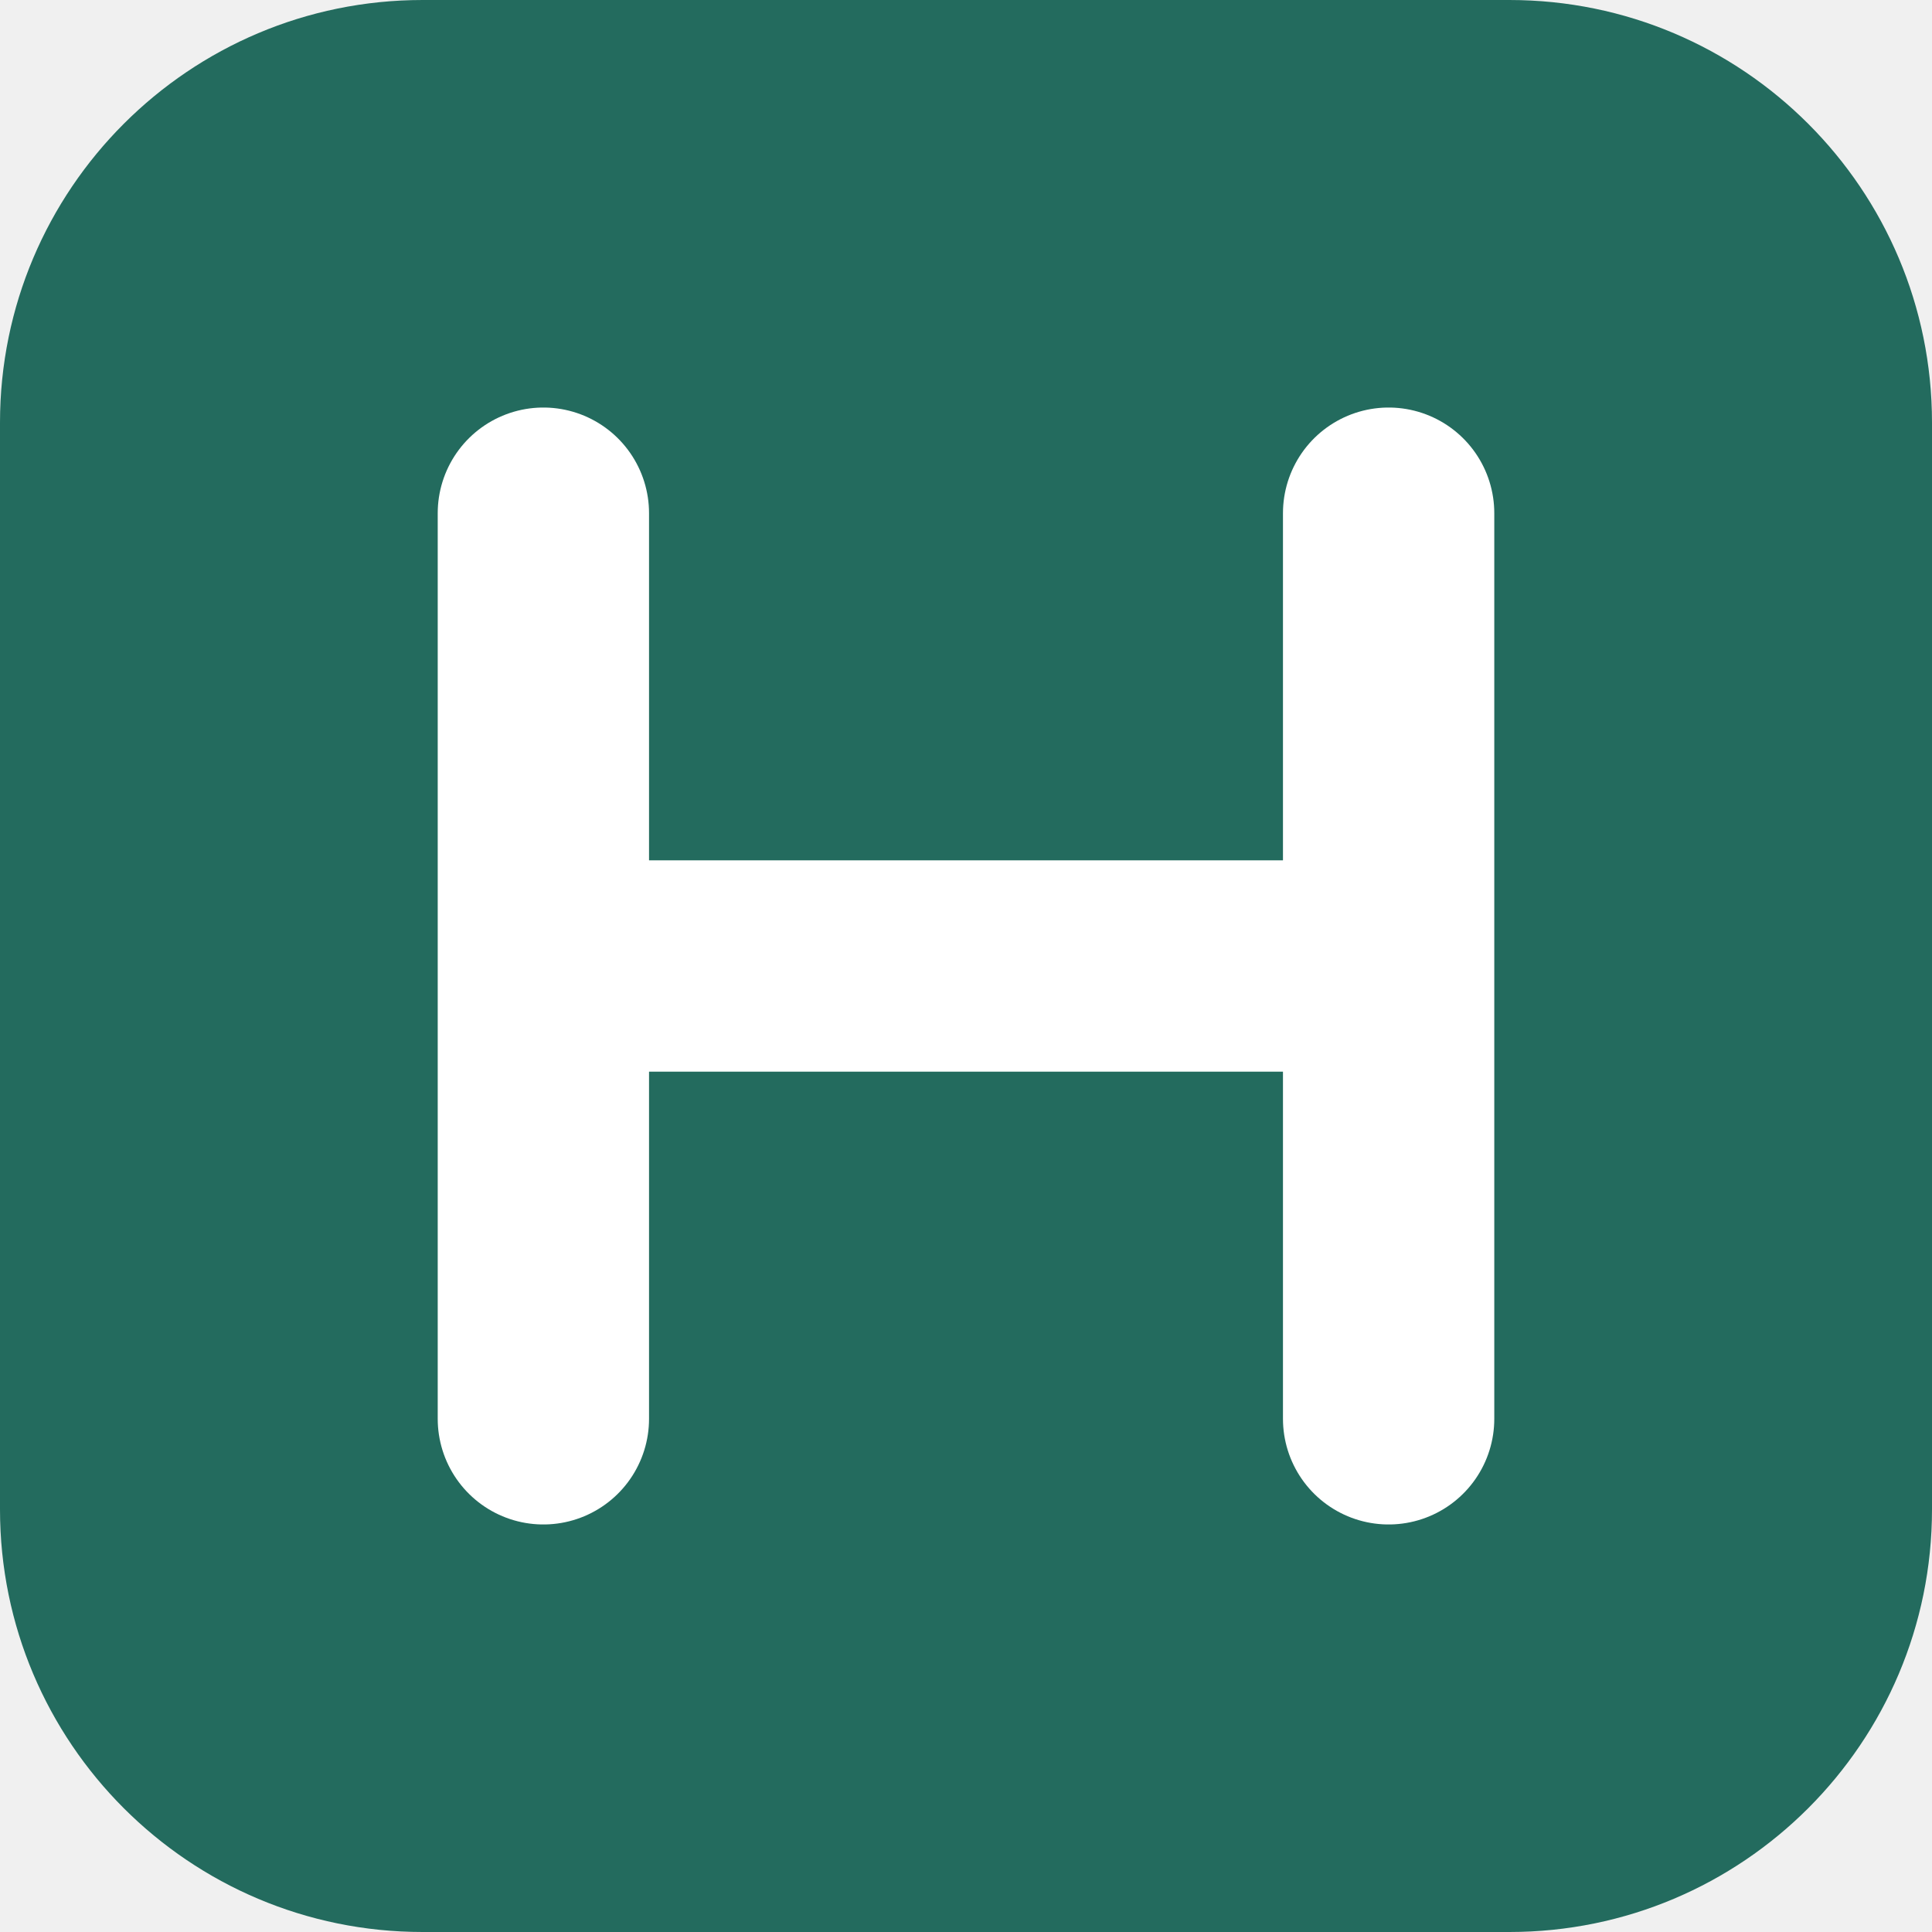
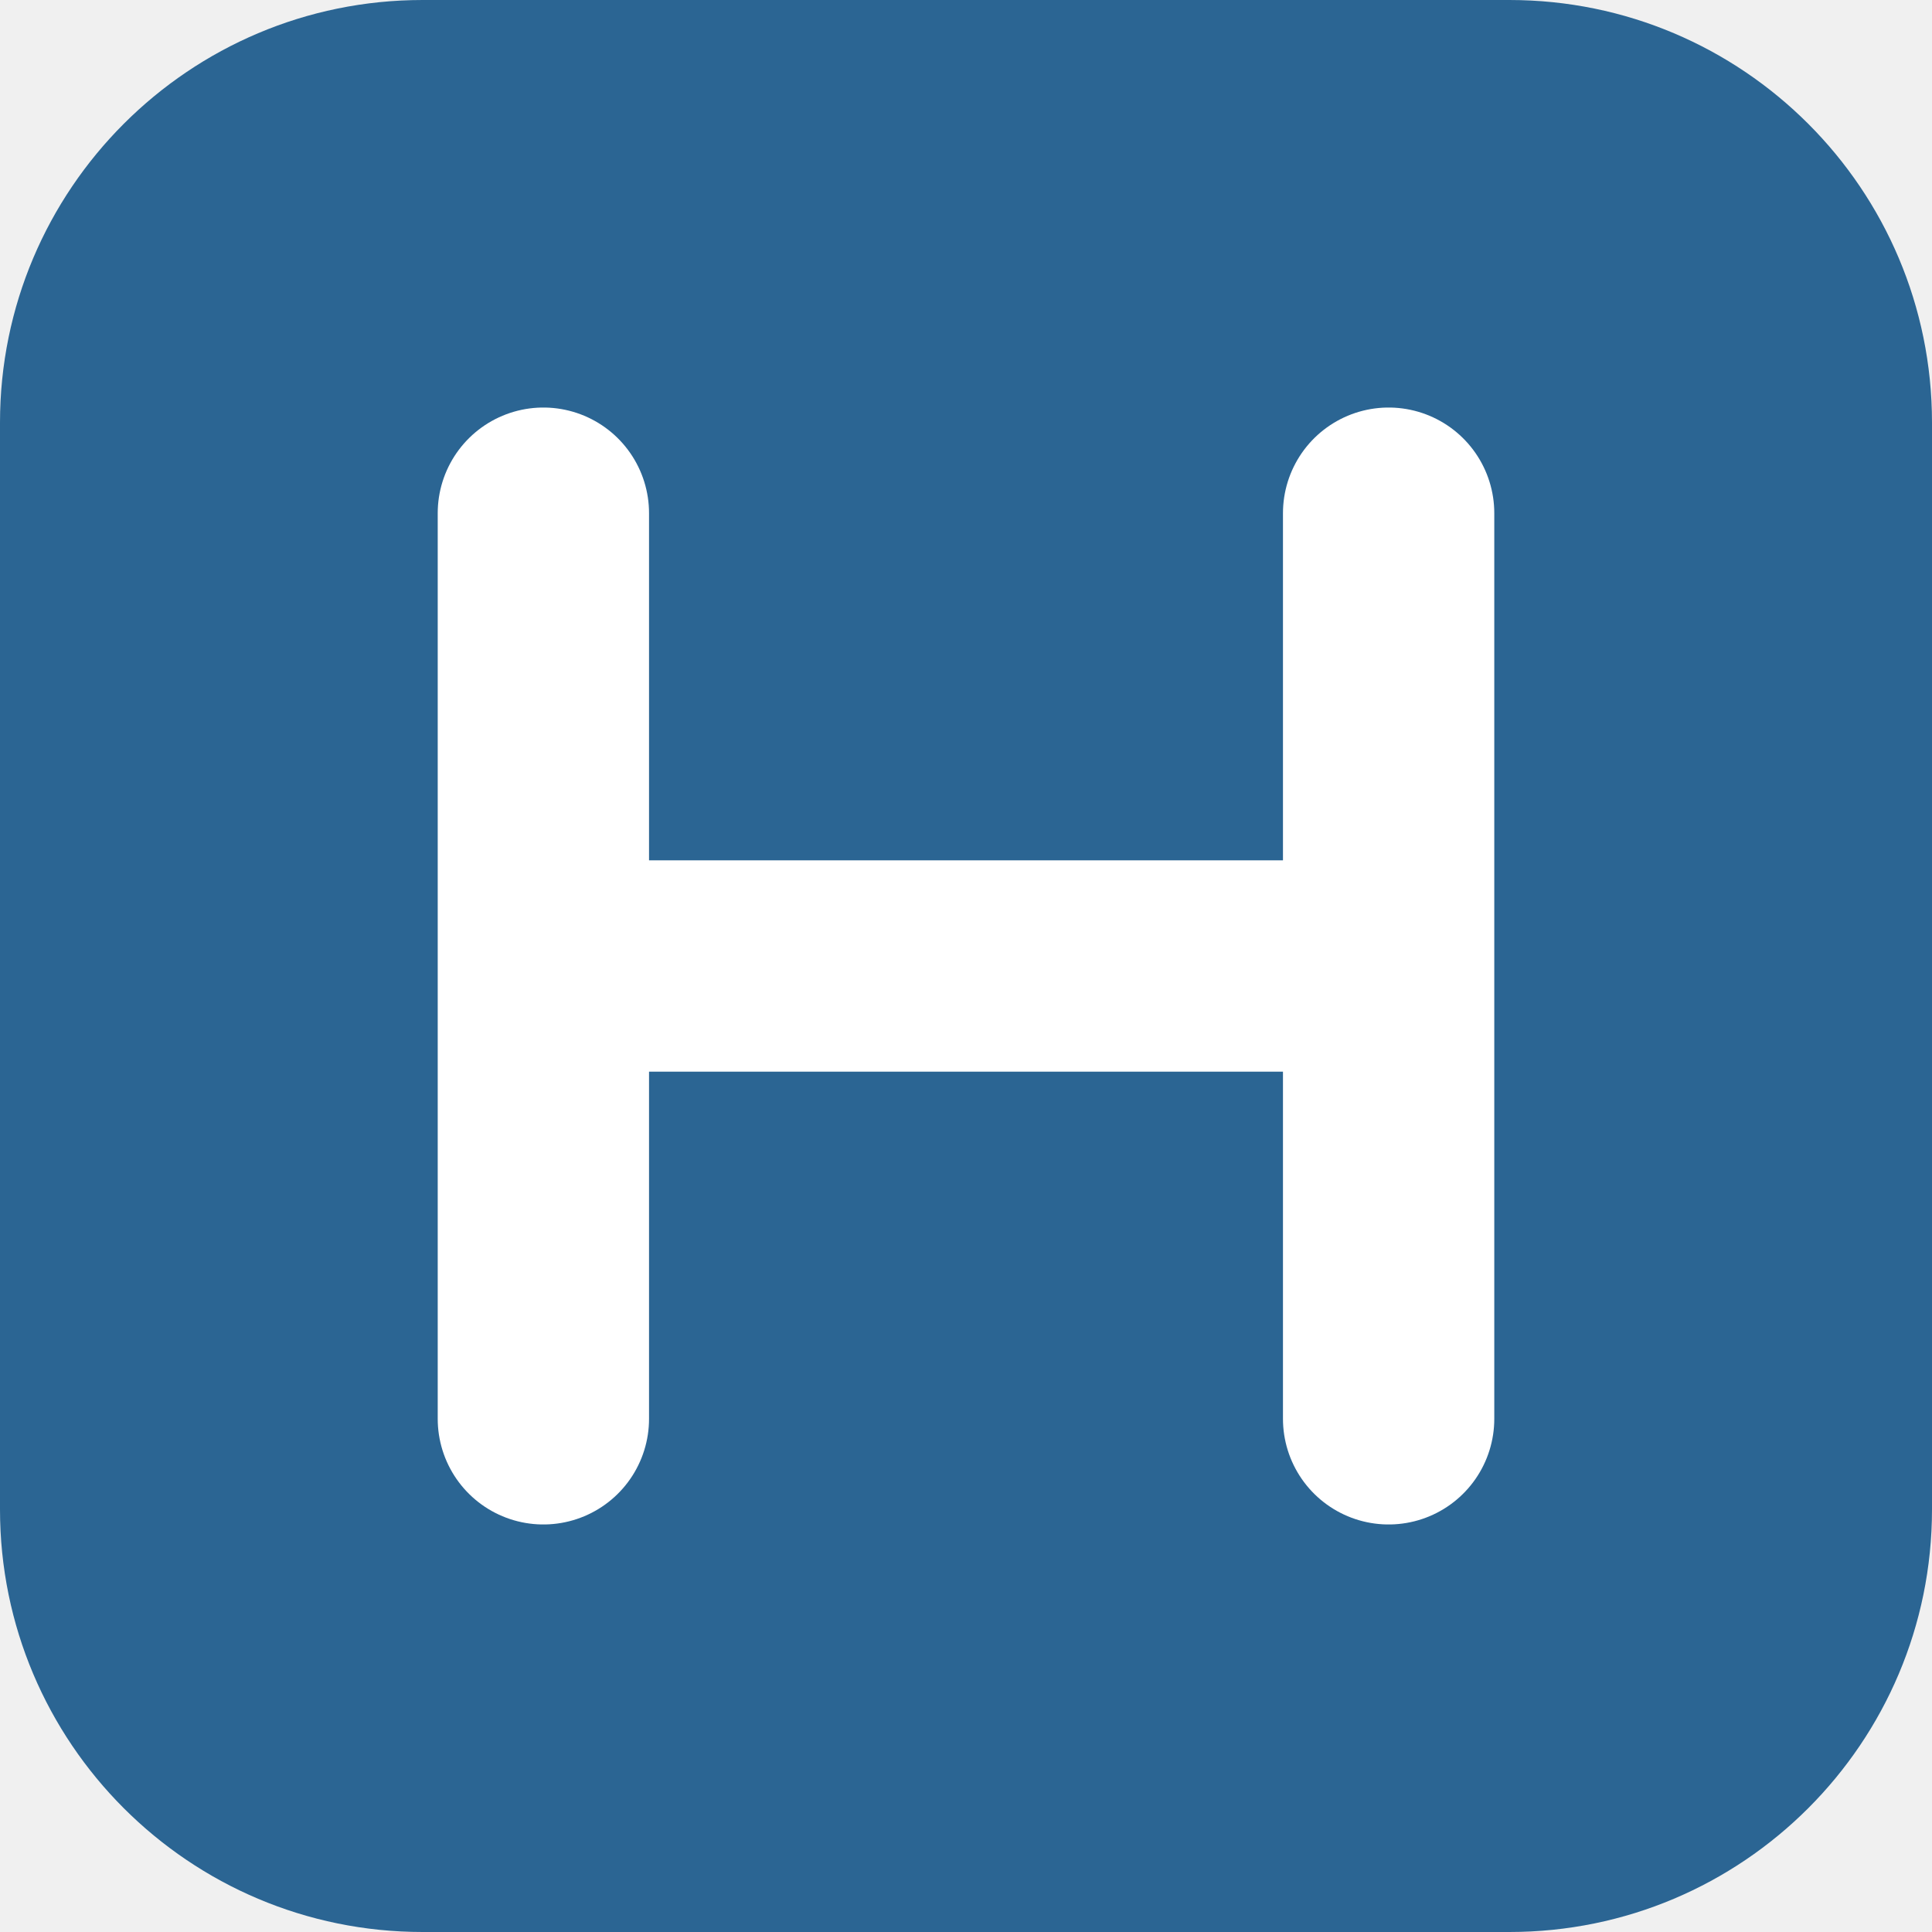
<svg xmlns="http://www.w3.org/2000/svg" viewBox="0 0 64 64">
-   <rect width="64" height="64" rx="14" fill="#236b5e" />
+   <rect width="64" height="64" rx="14" fill="#2b6593" />
  <path d="M18 17v30m28-30v30M18 32h28" fill="none" stroke="#fff" stroke-width="7" stroke-linecap="round" />
</svg>
